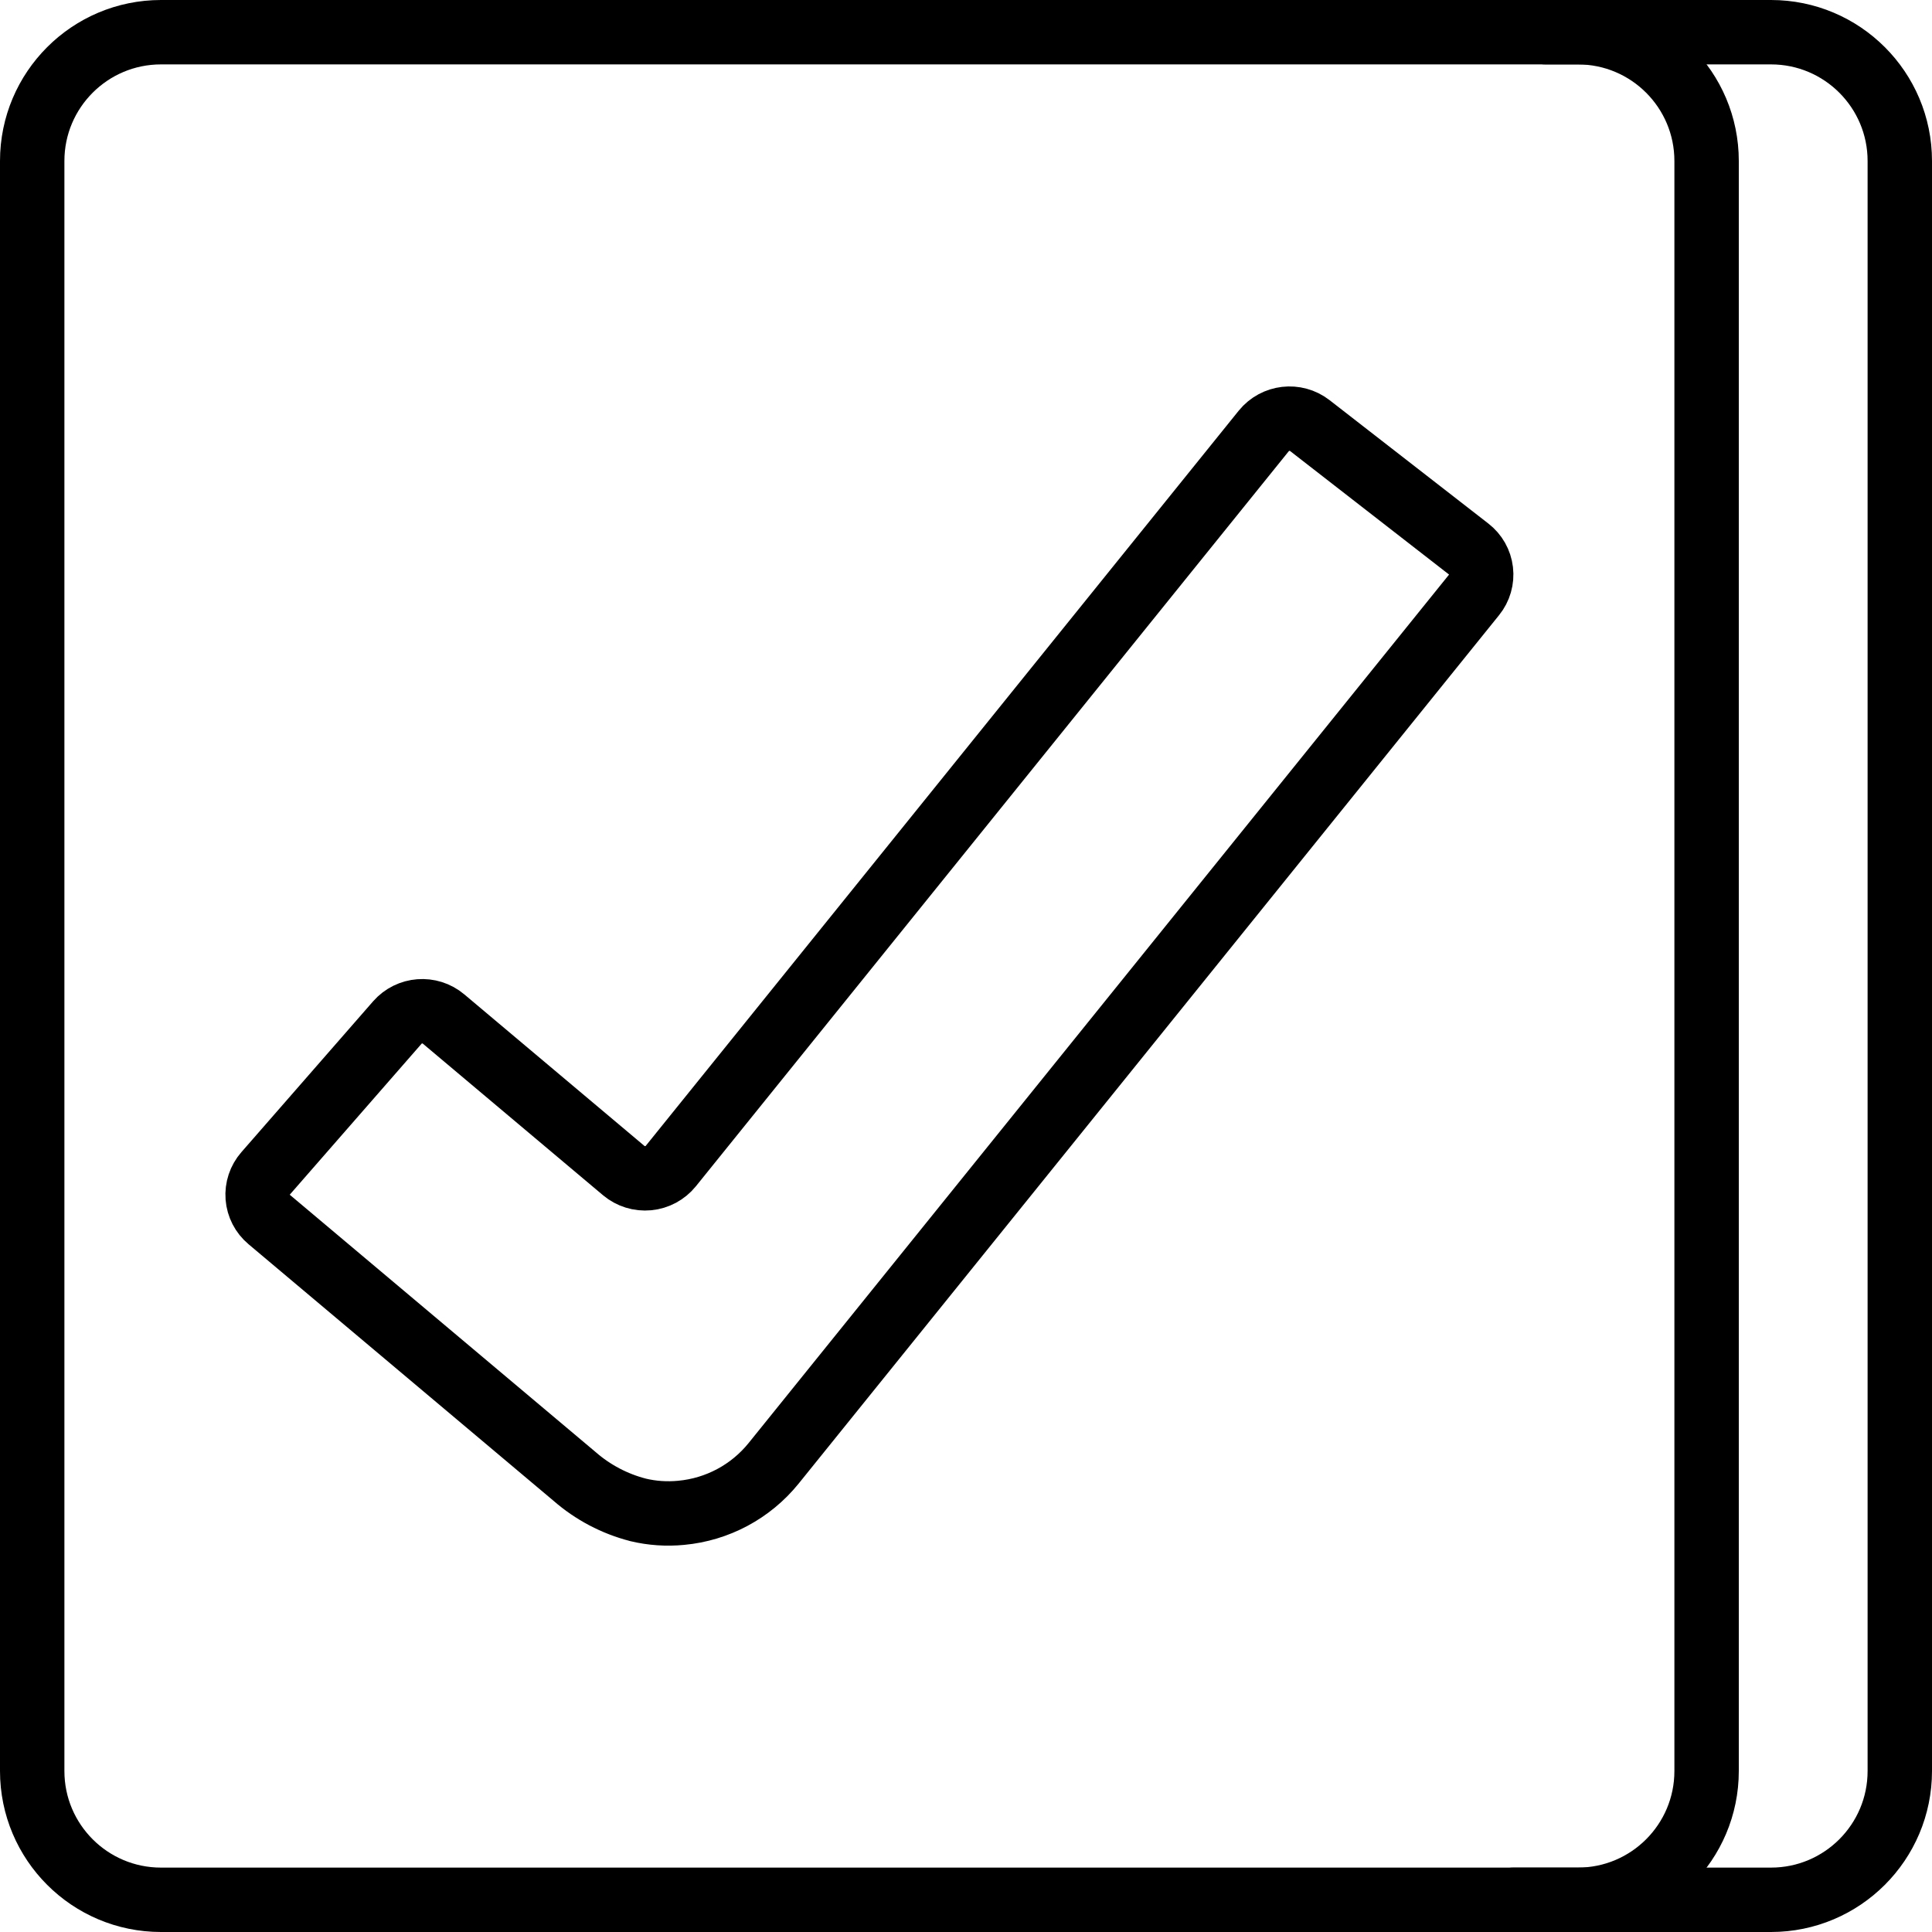
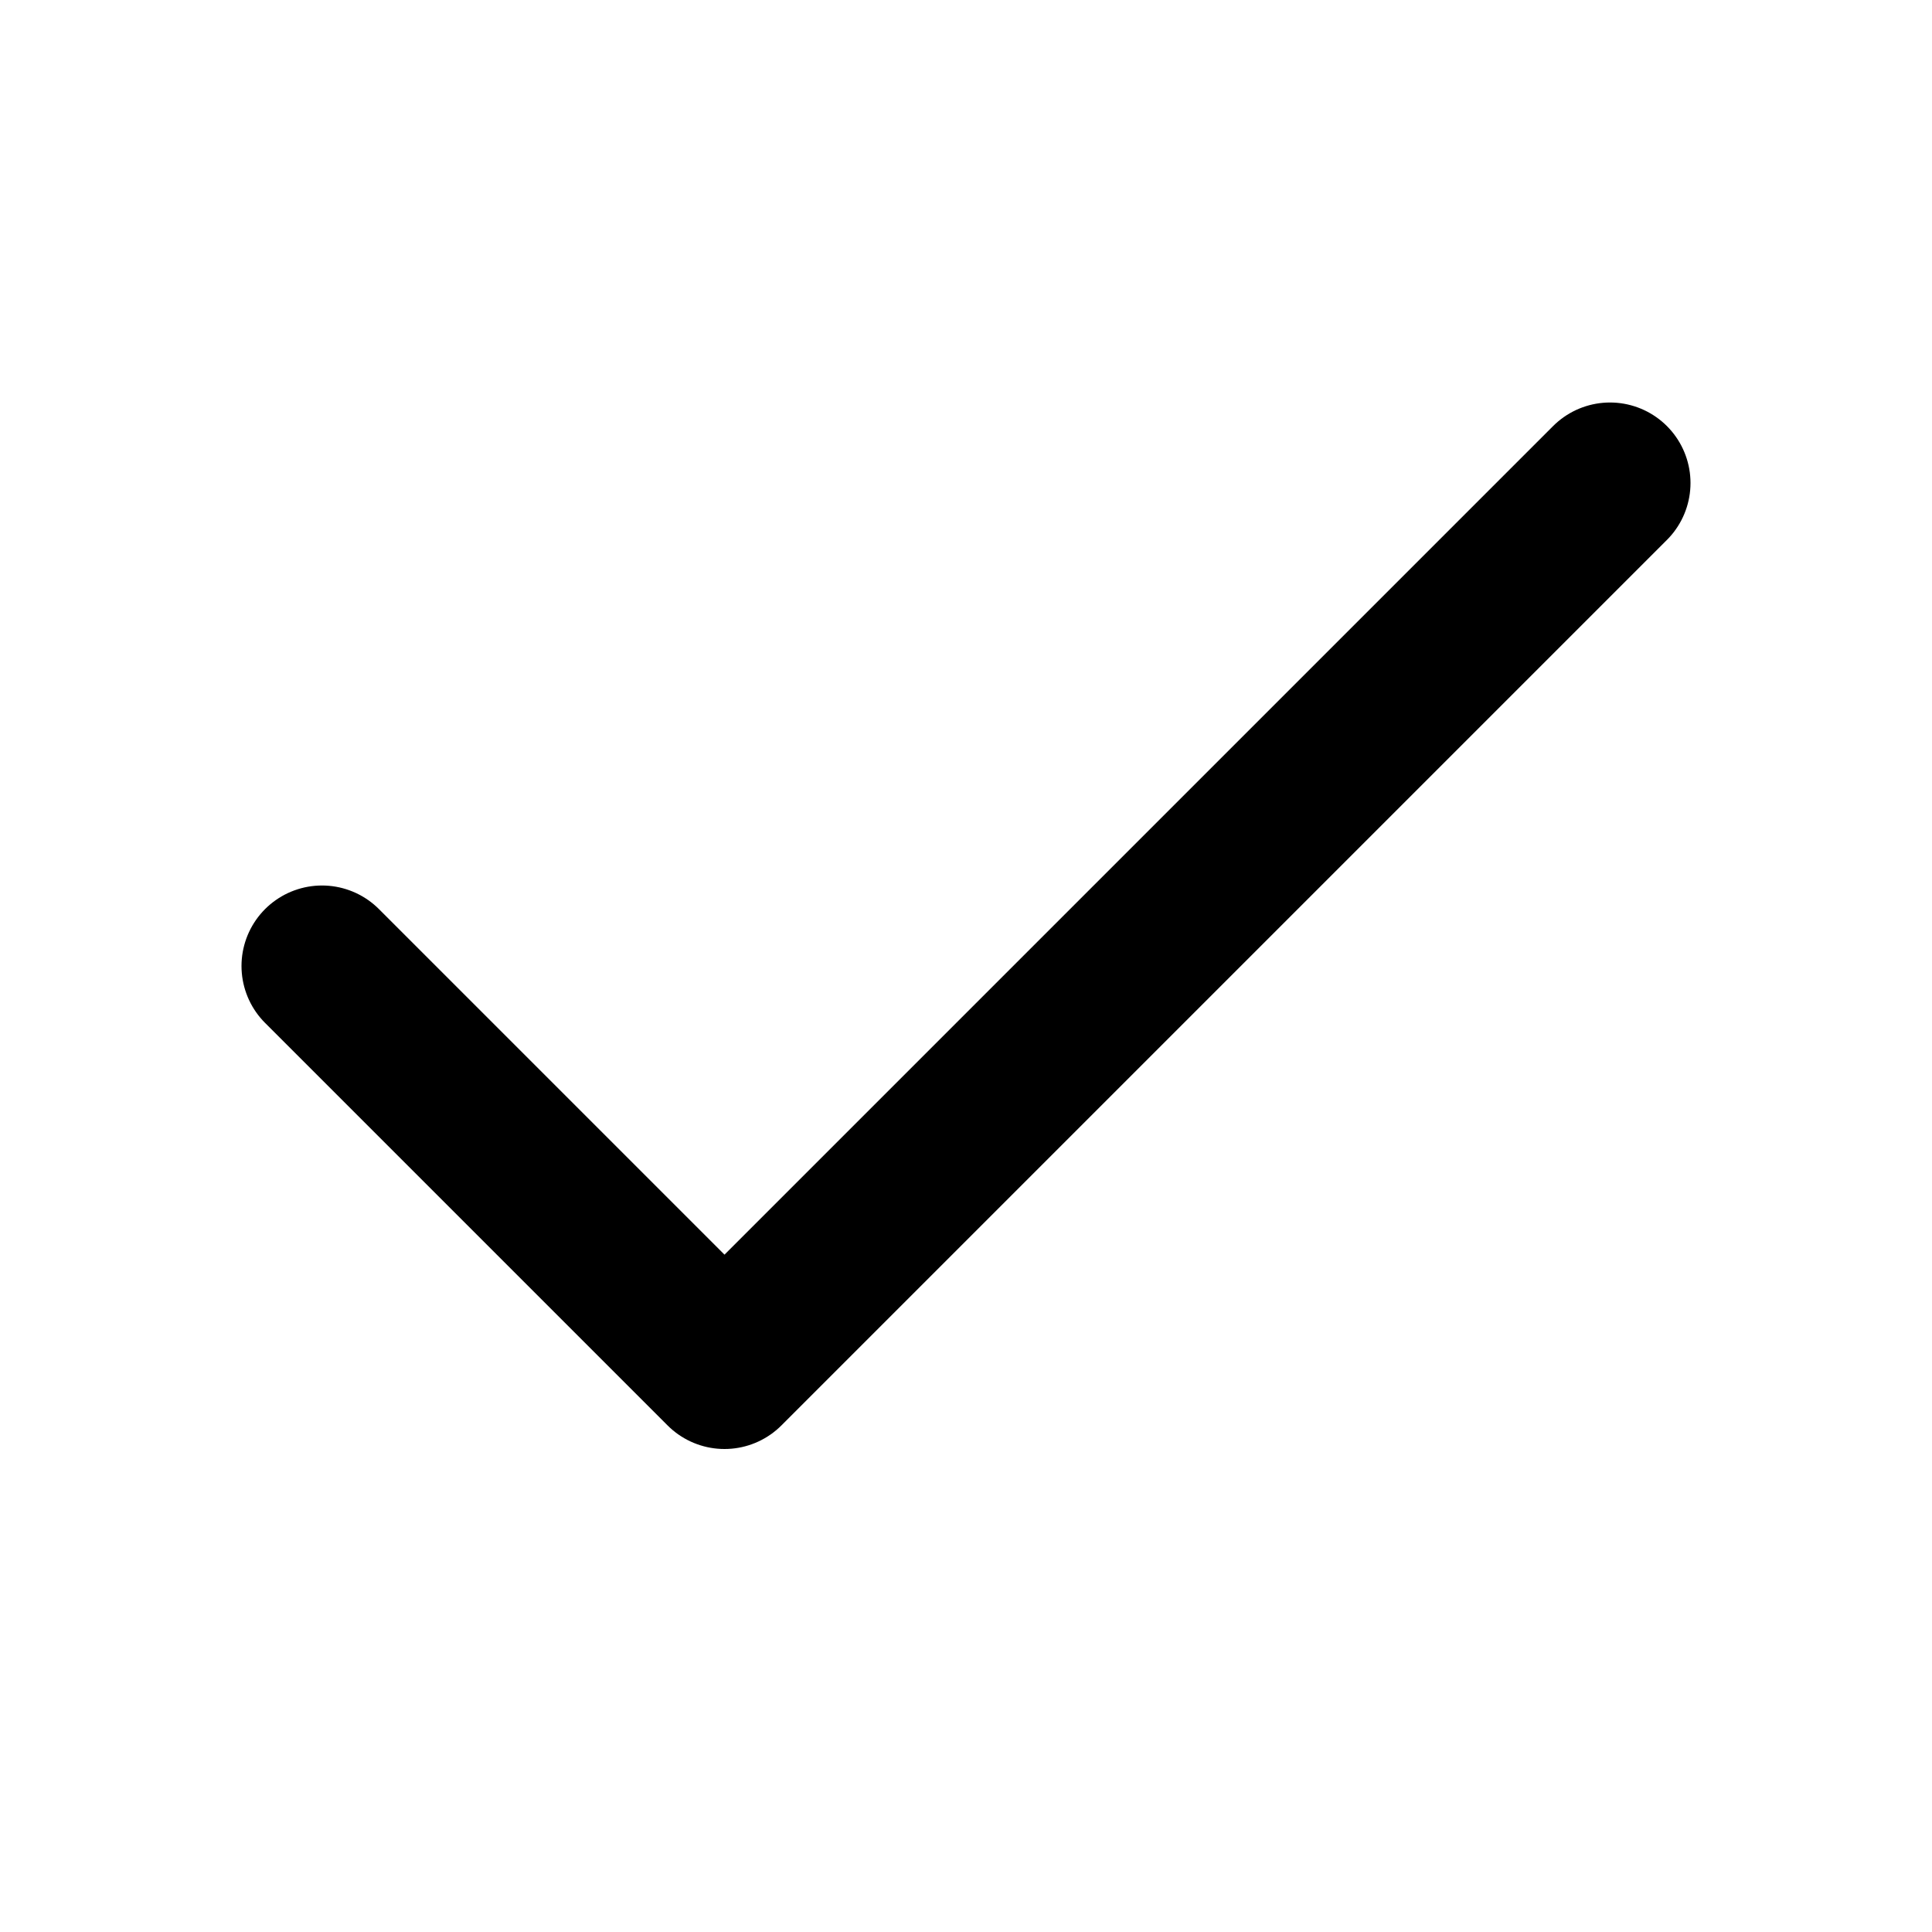
- <svg xmlns="http://www.w3.org/2000/svg" height="60" viewBox="0 0 60 60" width="60">
-   <g style="stroke:#000;stroke-width:2;fill:none;fill-rule:evenodd;stroke-linecap:round;stroke-linejoin:round" transform="translate(1 1)">
-     <rect height="58" rx="4" width="52" />
-     <path d="m47 0h7c2.209 0 4 1.791 4 4v50c0 2.209-1.791 4-4 4h-8" />
-     <path d="m18.811 45.889c-.725-.187-1.397-.541-1.962-1.033l-9.489-7.983c-.207-.174-.336-.423-.357-.693-.021-.27.068-.536.246-.74l4.091-4.685c.369-.42 1.007-.469 1.435-.109l5.596 4.708c.211.177.485.262.76.236.275-.026.527-.162.701-.376l18.416-22.832c.353-.434.988-.508 1.43-.165l4.931 3.832c.214.165.353.41.384.678.032.269-.046.539-.216.749l-21.754 26.972c-.71.877-1.744 1.43-2.868 1.534-.45.044-.904.013-1.343-.092z" />
-   </g>
+ <svg xmlns="http://www.w3.org/2000/svg" width="24" height="24" viewBox="0 0 24 24" fill="none" stroke="currentColor" stroke-width="2" stroke-linecap="round" stroke-linejoin="round" class="feather feather-check">
+   <polyline points="20 6 9 17 4 12" />
</svg>
